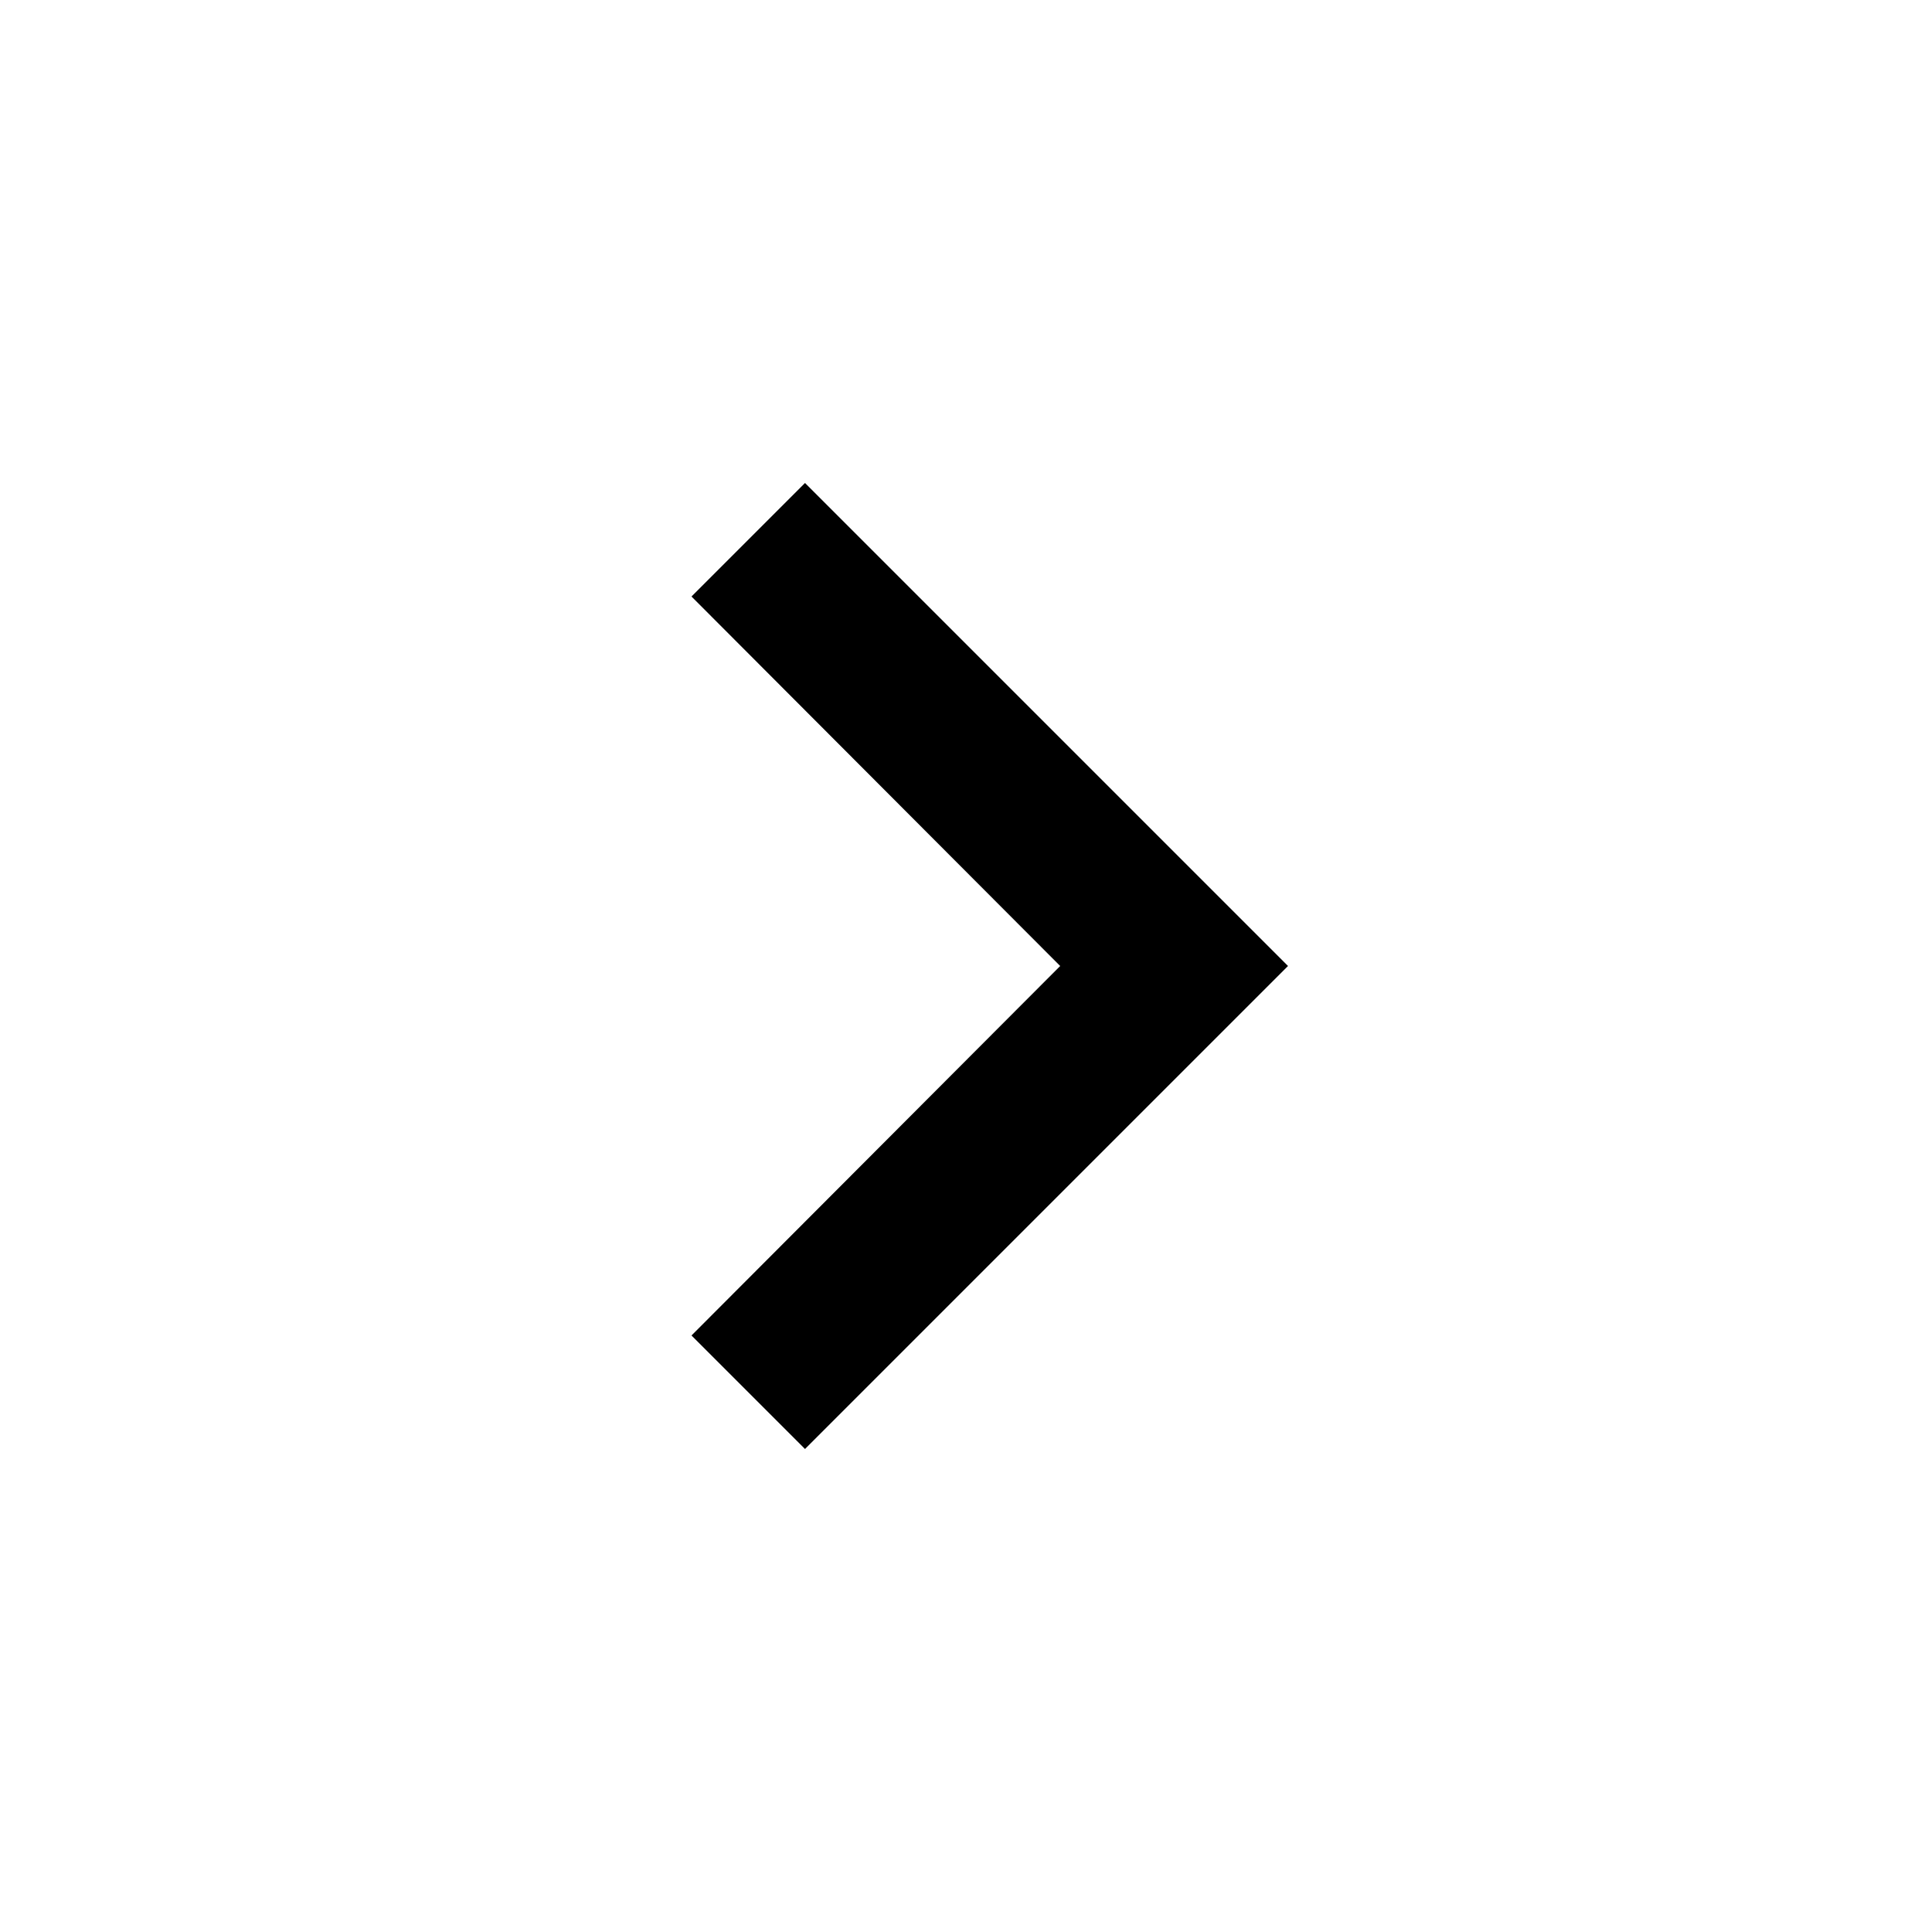
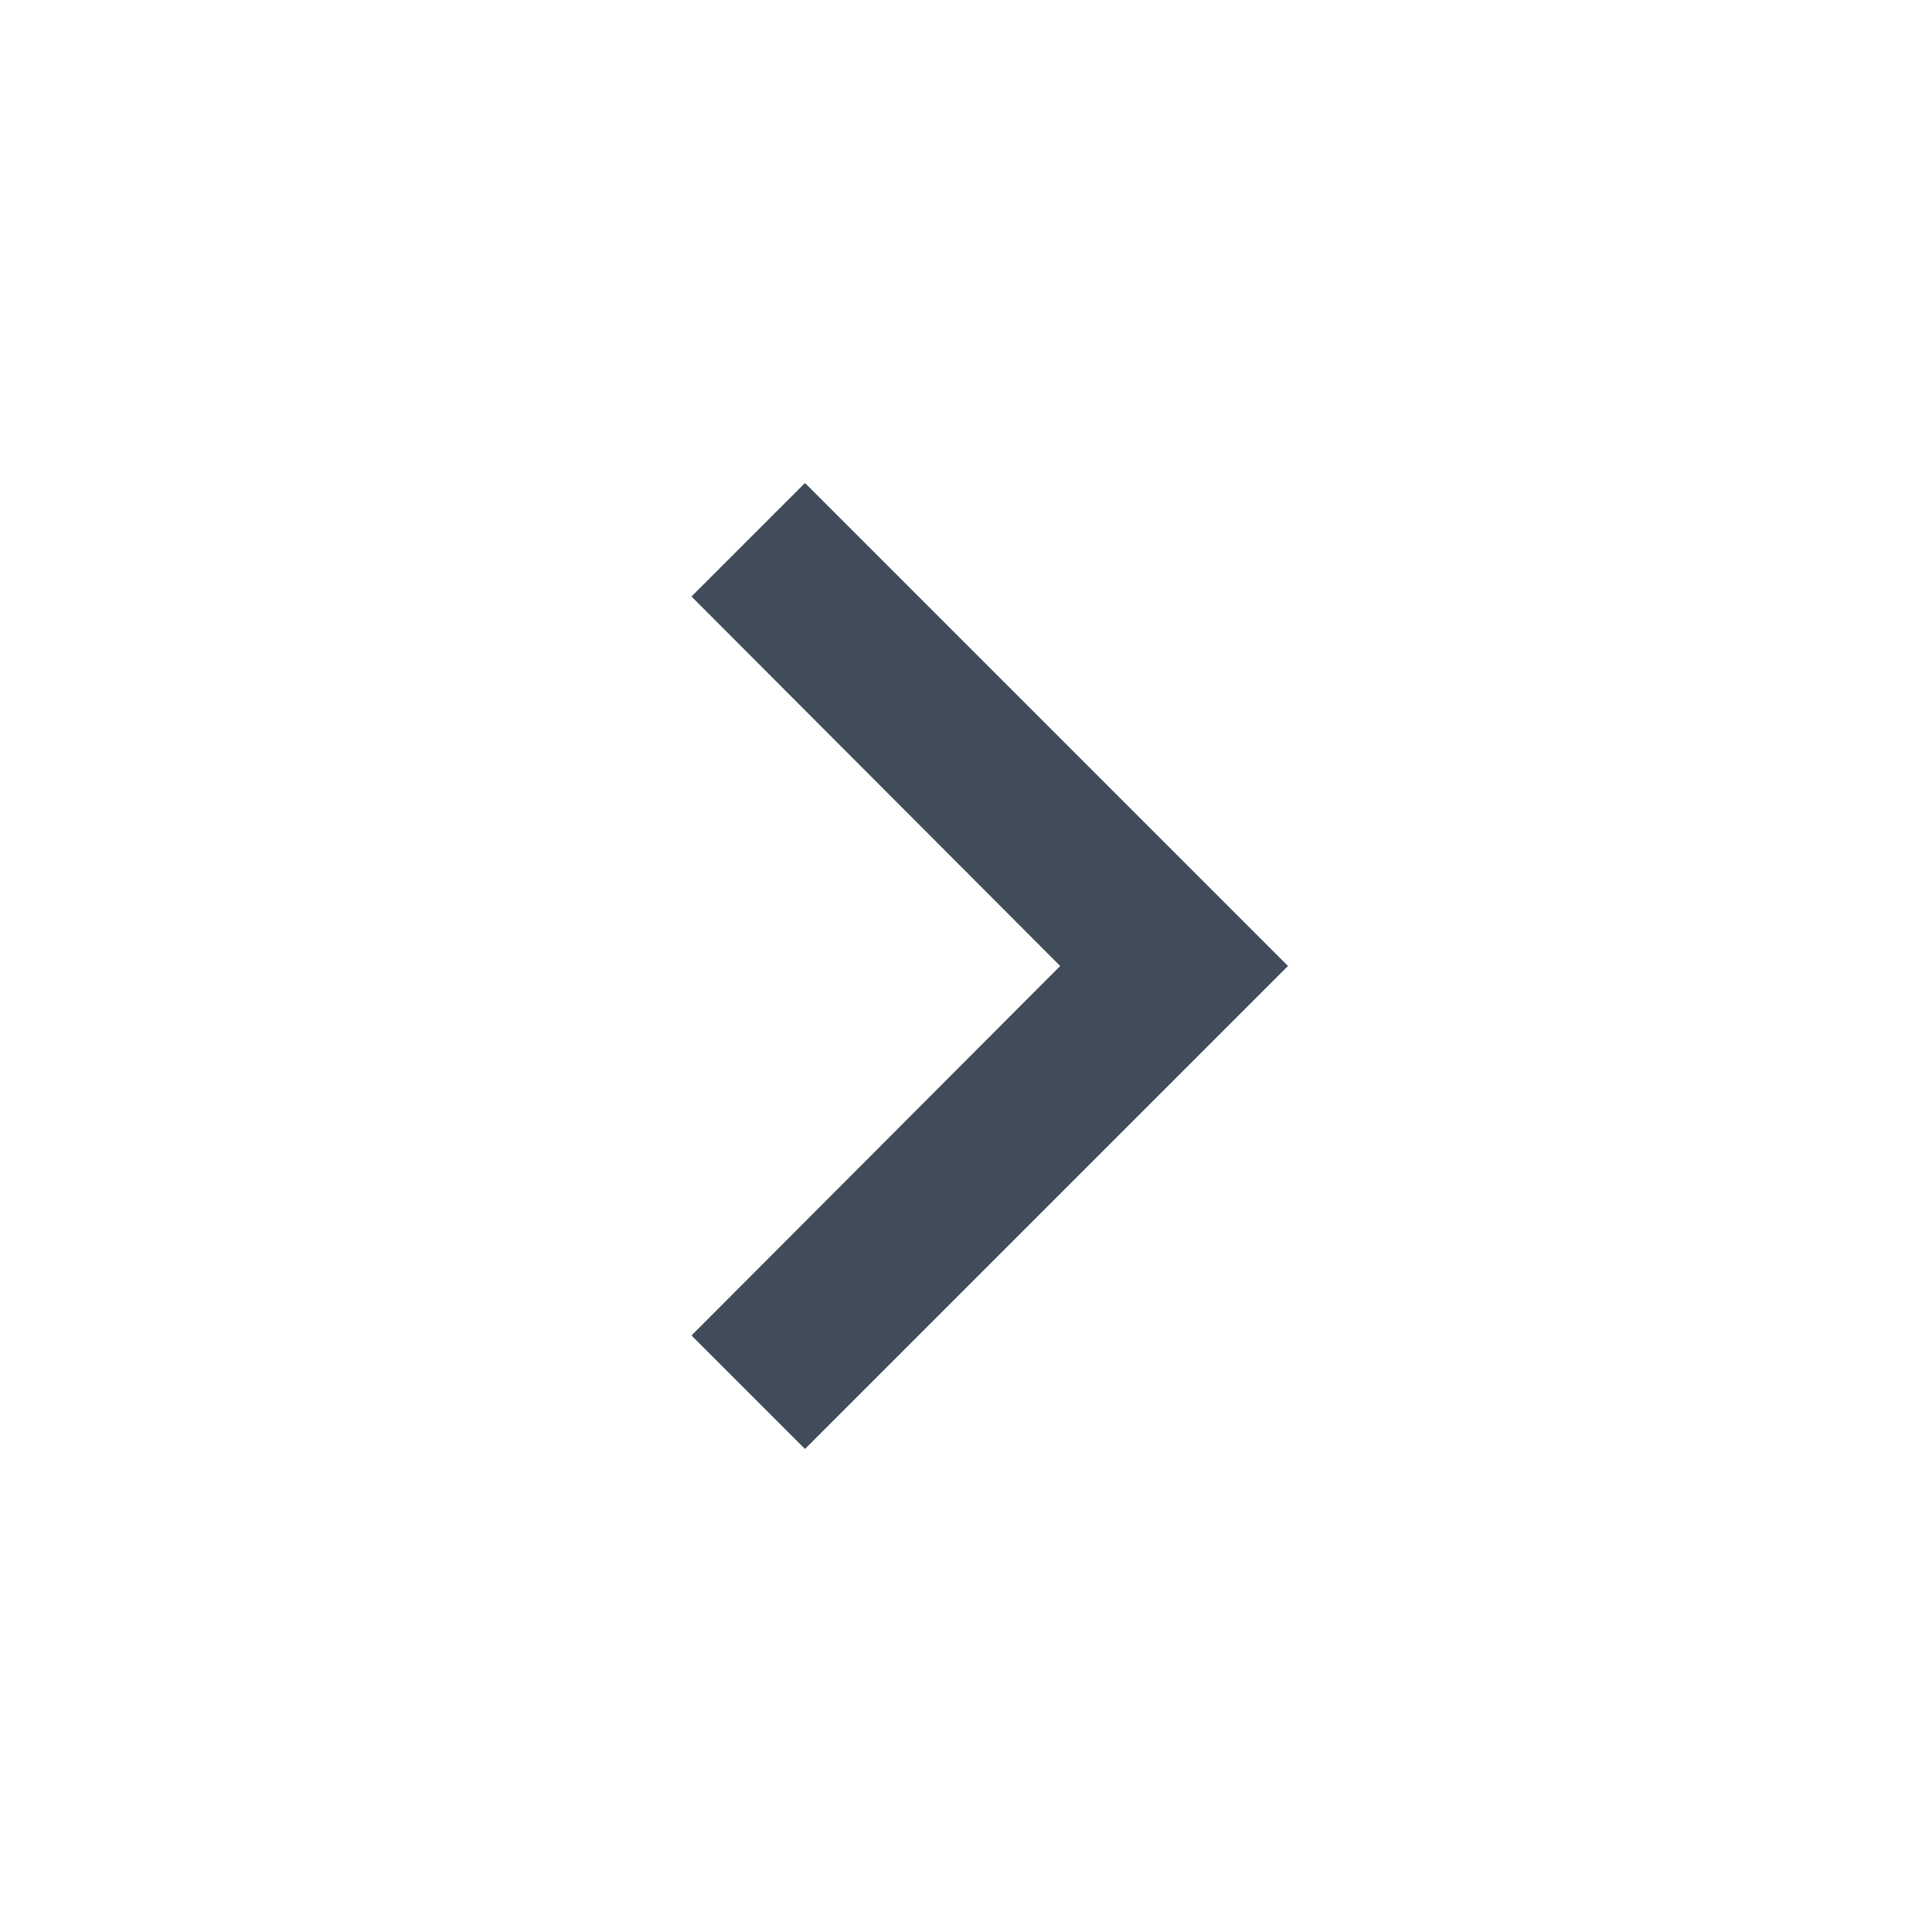
<svg xmlns="http://www.w3.org/2000/svg" id="baseline-keyboard_arrow_right-24px" width="24" height="24" viewBox="0 0 24 24">
-   <path id="Path_1415" data-name="Path 1415" d="M8.59,16.59,13.17,12,8.59,7.41,10,6l6,6-6,6Z" />
+   <path id="Path_1415" data-name="Path 1415" d="M8.59,16.59,13.17,12,8.59,7.41,10,6l6,6-6,6Z" fill="#414C5A" />
  <path id="Path_1416" data-name="Path 1416" d="M0,0H24V24H0Z" fill="none" />
</svg>
